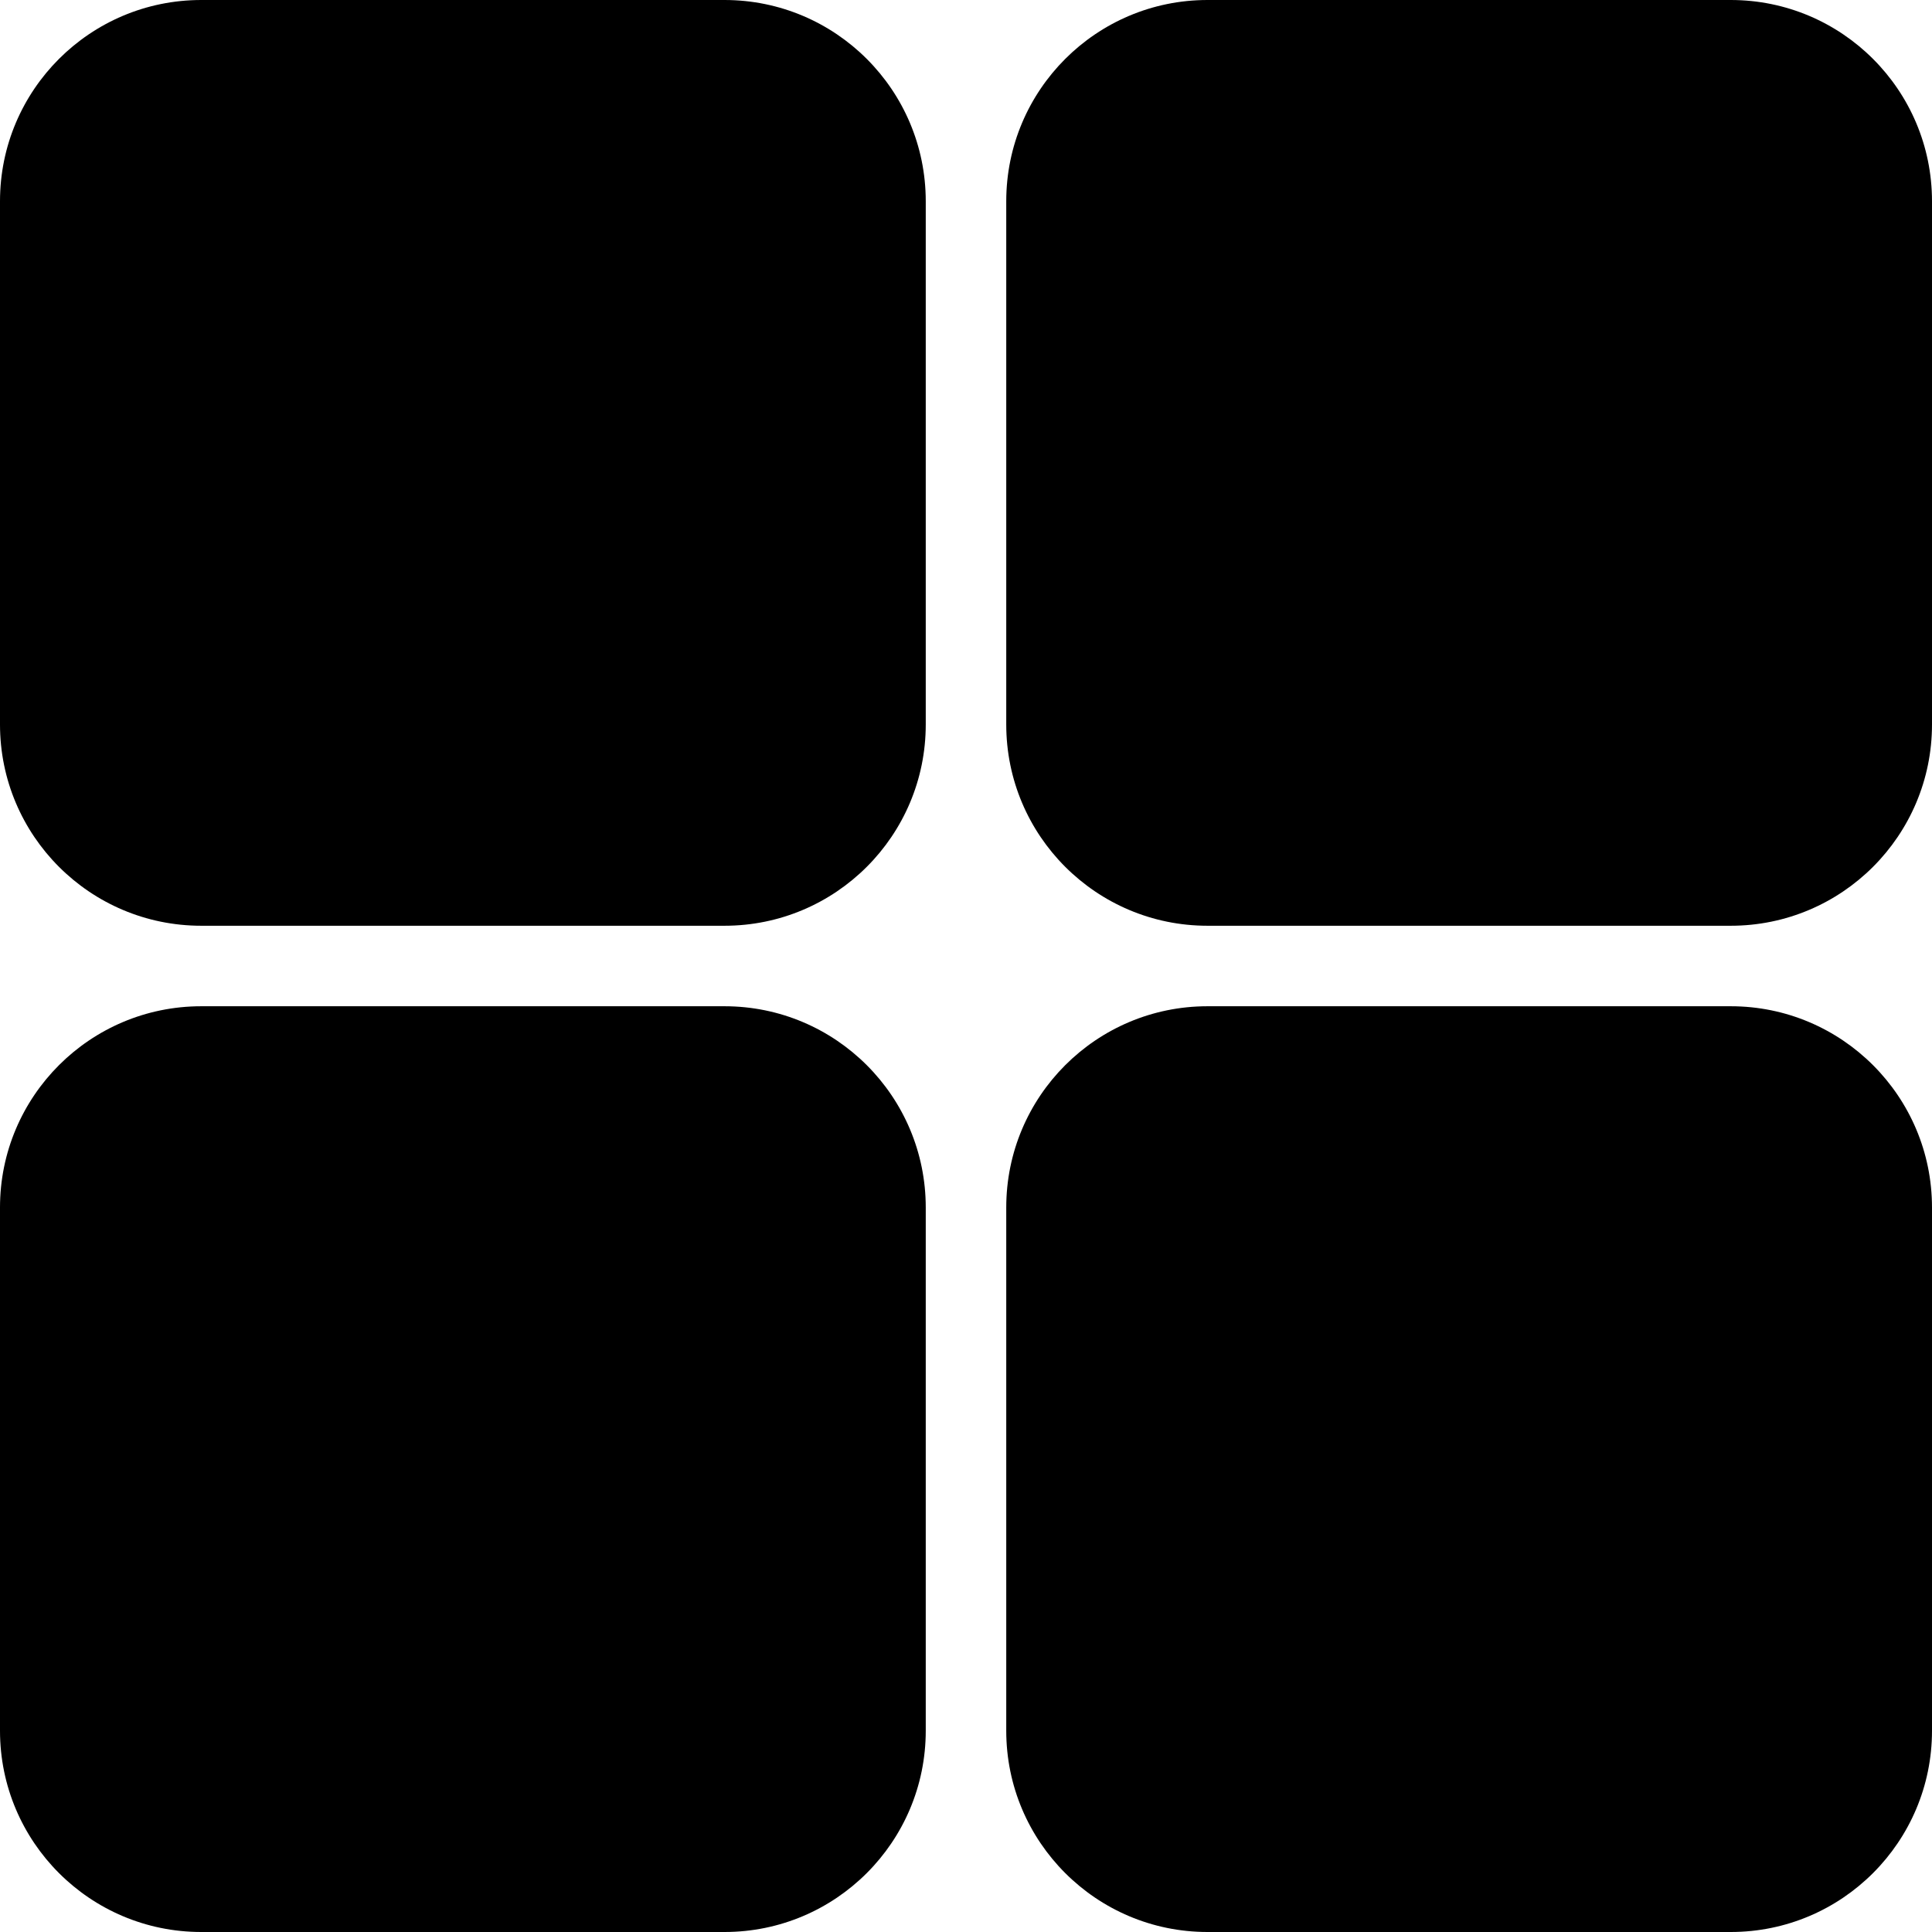
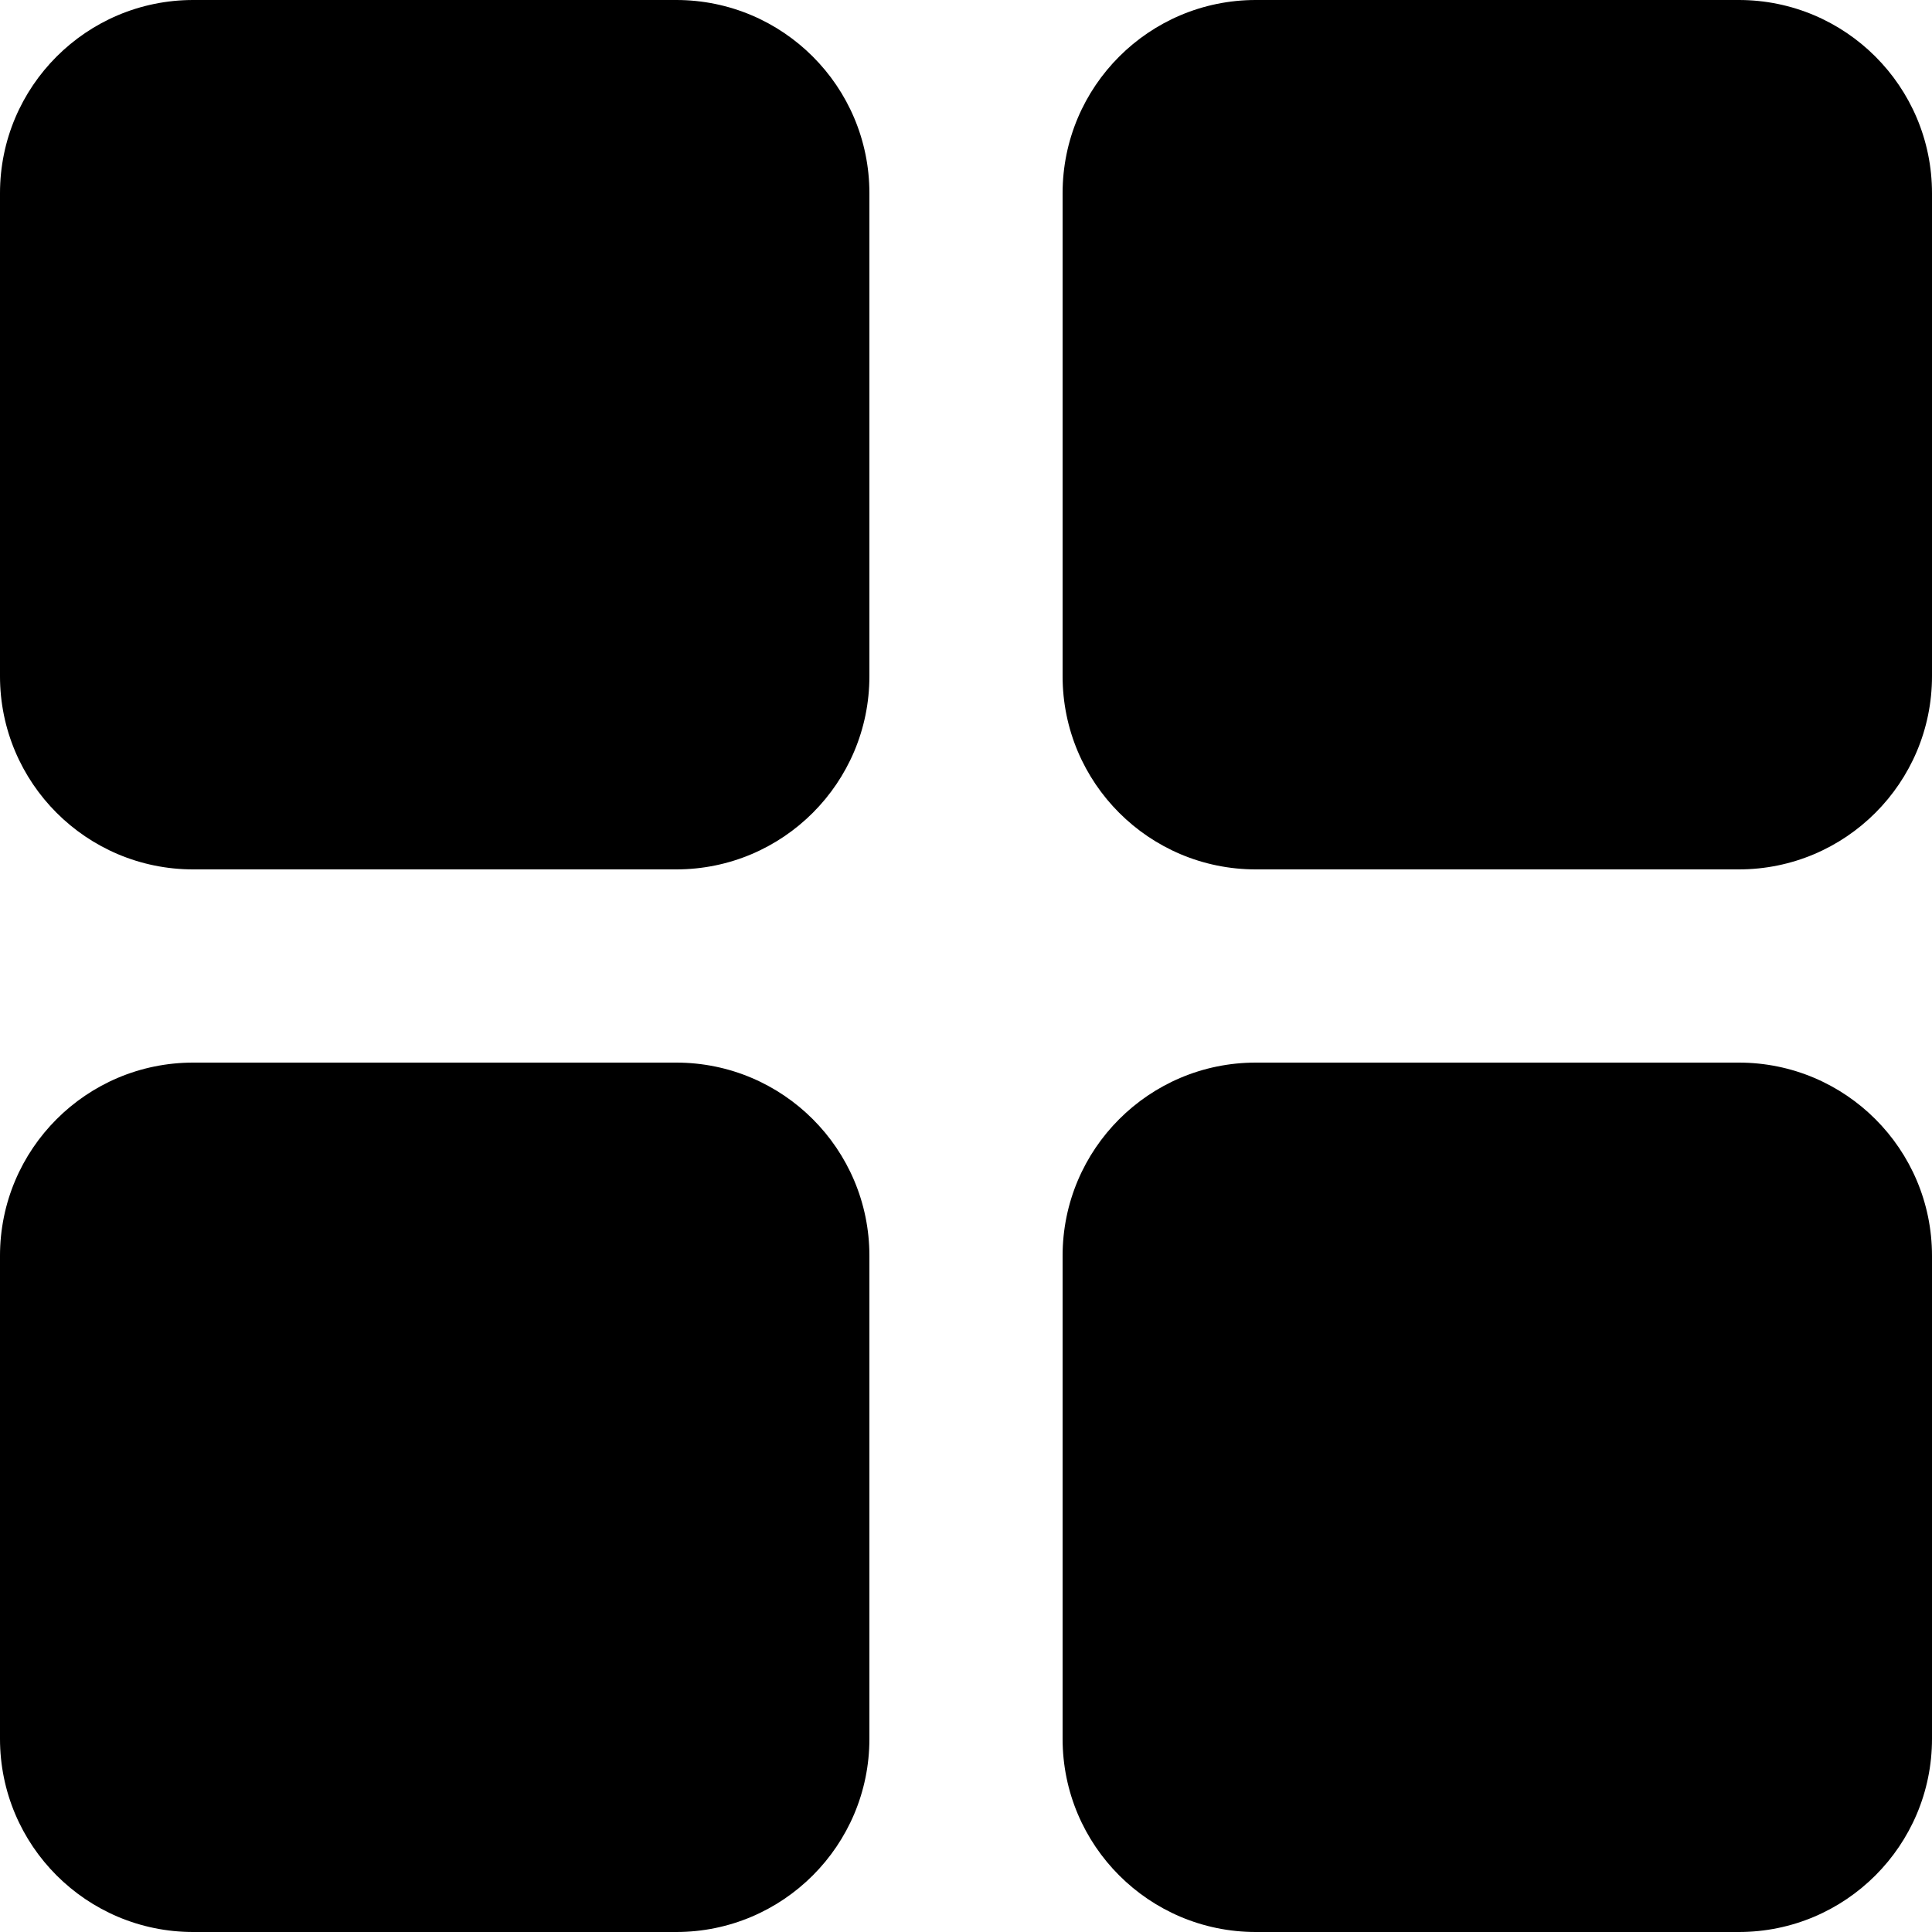
- <svg xmlns="http://www.w3.org/2000/svg" width="48" height="48" viewBox="0 0 48 48" fill="none">
+ <svg xmlns="http://www.w3.org/2000/svg" width="48" height="48" viewBox="0 0 20 20" fill="none">
  <defs>
    <linearGradient id="kb-fav-tl" x1="0" y1="0" x2="1" y2="1">
      <stop offset="0" stopColor="#20305a" />
      <stop offset="1" stopColor="#162138" />
    </linearGradient>
    <linearGradient id="kb-fav-tr" x1="0" y1="0" x2="1" y2="1">
      <stop offset="0" stopColor="#dbe2ee" />
      <stop offset="1" stopColor="#c9d2e3" />
    </linearGradient>
    <linearGradient id="kb-fav-bl" x1="0" y1="0" x2="1" y2="1">
      <stop offset="0" stopColor="#c9e2ff" />
      <stop offset="1" stopColor="#b4d6fd" />
    </linearGradient>
    <linearGradient id="kb-fav-br" x1="0" y1="0" x2="1" y2="1">
      <stop offset="0" stopColor="#6396f5" />
      <stop offset="1" stopColor="#4780f3" />
    </linearGradient>
  </defs>
-   <rect x="0" y="0" width="23" height="23" rx="5" fill="url(#kb-fav-tl)" />
-   <rect x="25" y="0" width="23" height="23" rx="5" fill="url(#kb-fav-tr)" />
-   <rect x="0" y="25" width="23" height="23" rx="5" fill="url(#kb-fav-bl)" />
-   <rect x="25" y="25" width="23" height="23" rx="5" fill="url(#kb-fav-br)" />
+   <rect x="0" y="0" width="9" height="9" rx="2" fill="url(#kb-fav-tl)" />
+   <rect x="11" y="0" width="9" height="9" rx="2" fill="url(#kb-fav-tr)" />
+   <rect x="0" y="11" width="9" height="9" rx="2" fill="url(#kb-fav-bl)" />
+   <rect x="11" y="11" width="9" height="9" rx="2" fill="url(#kb-fav-br)" />
</svg>
